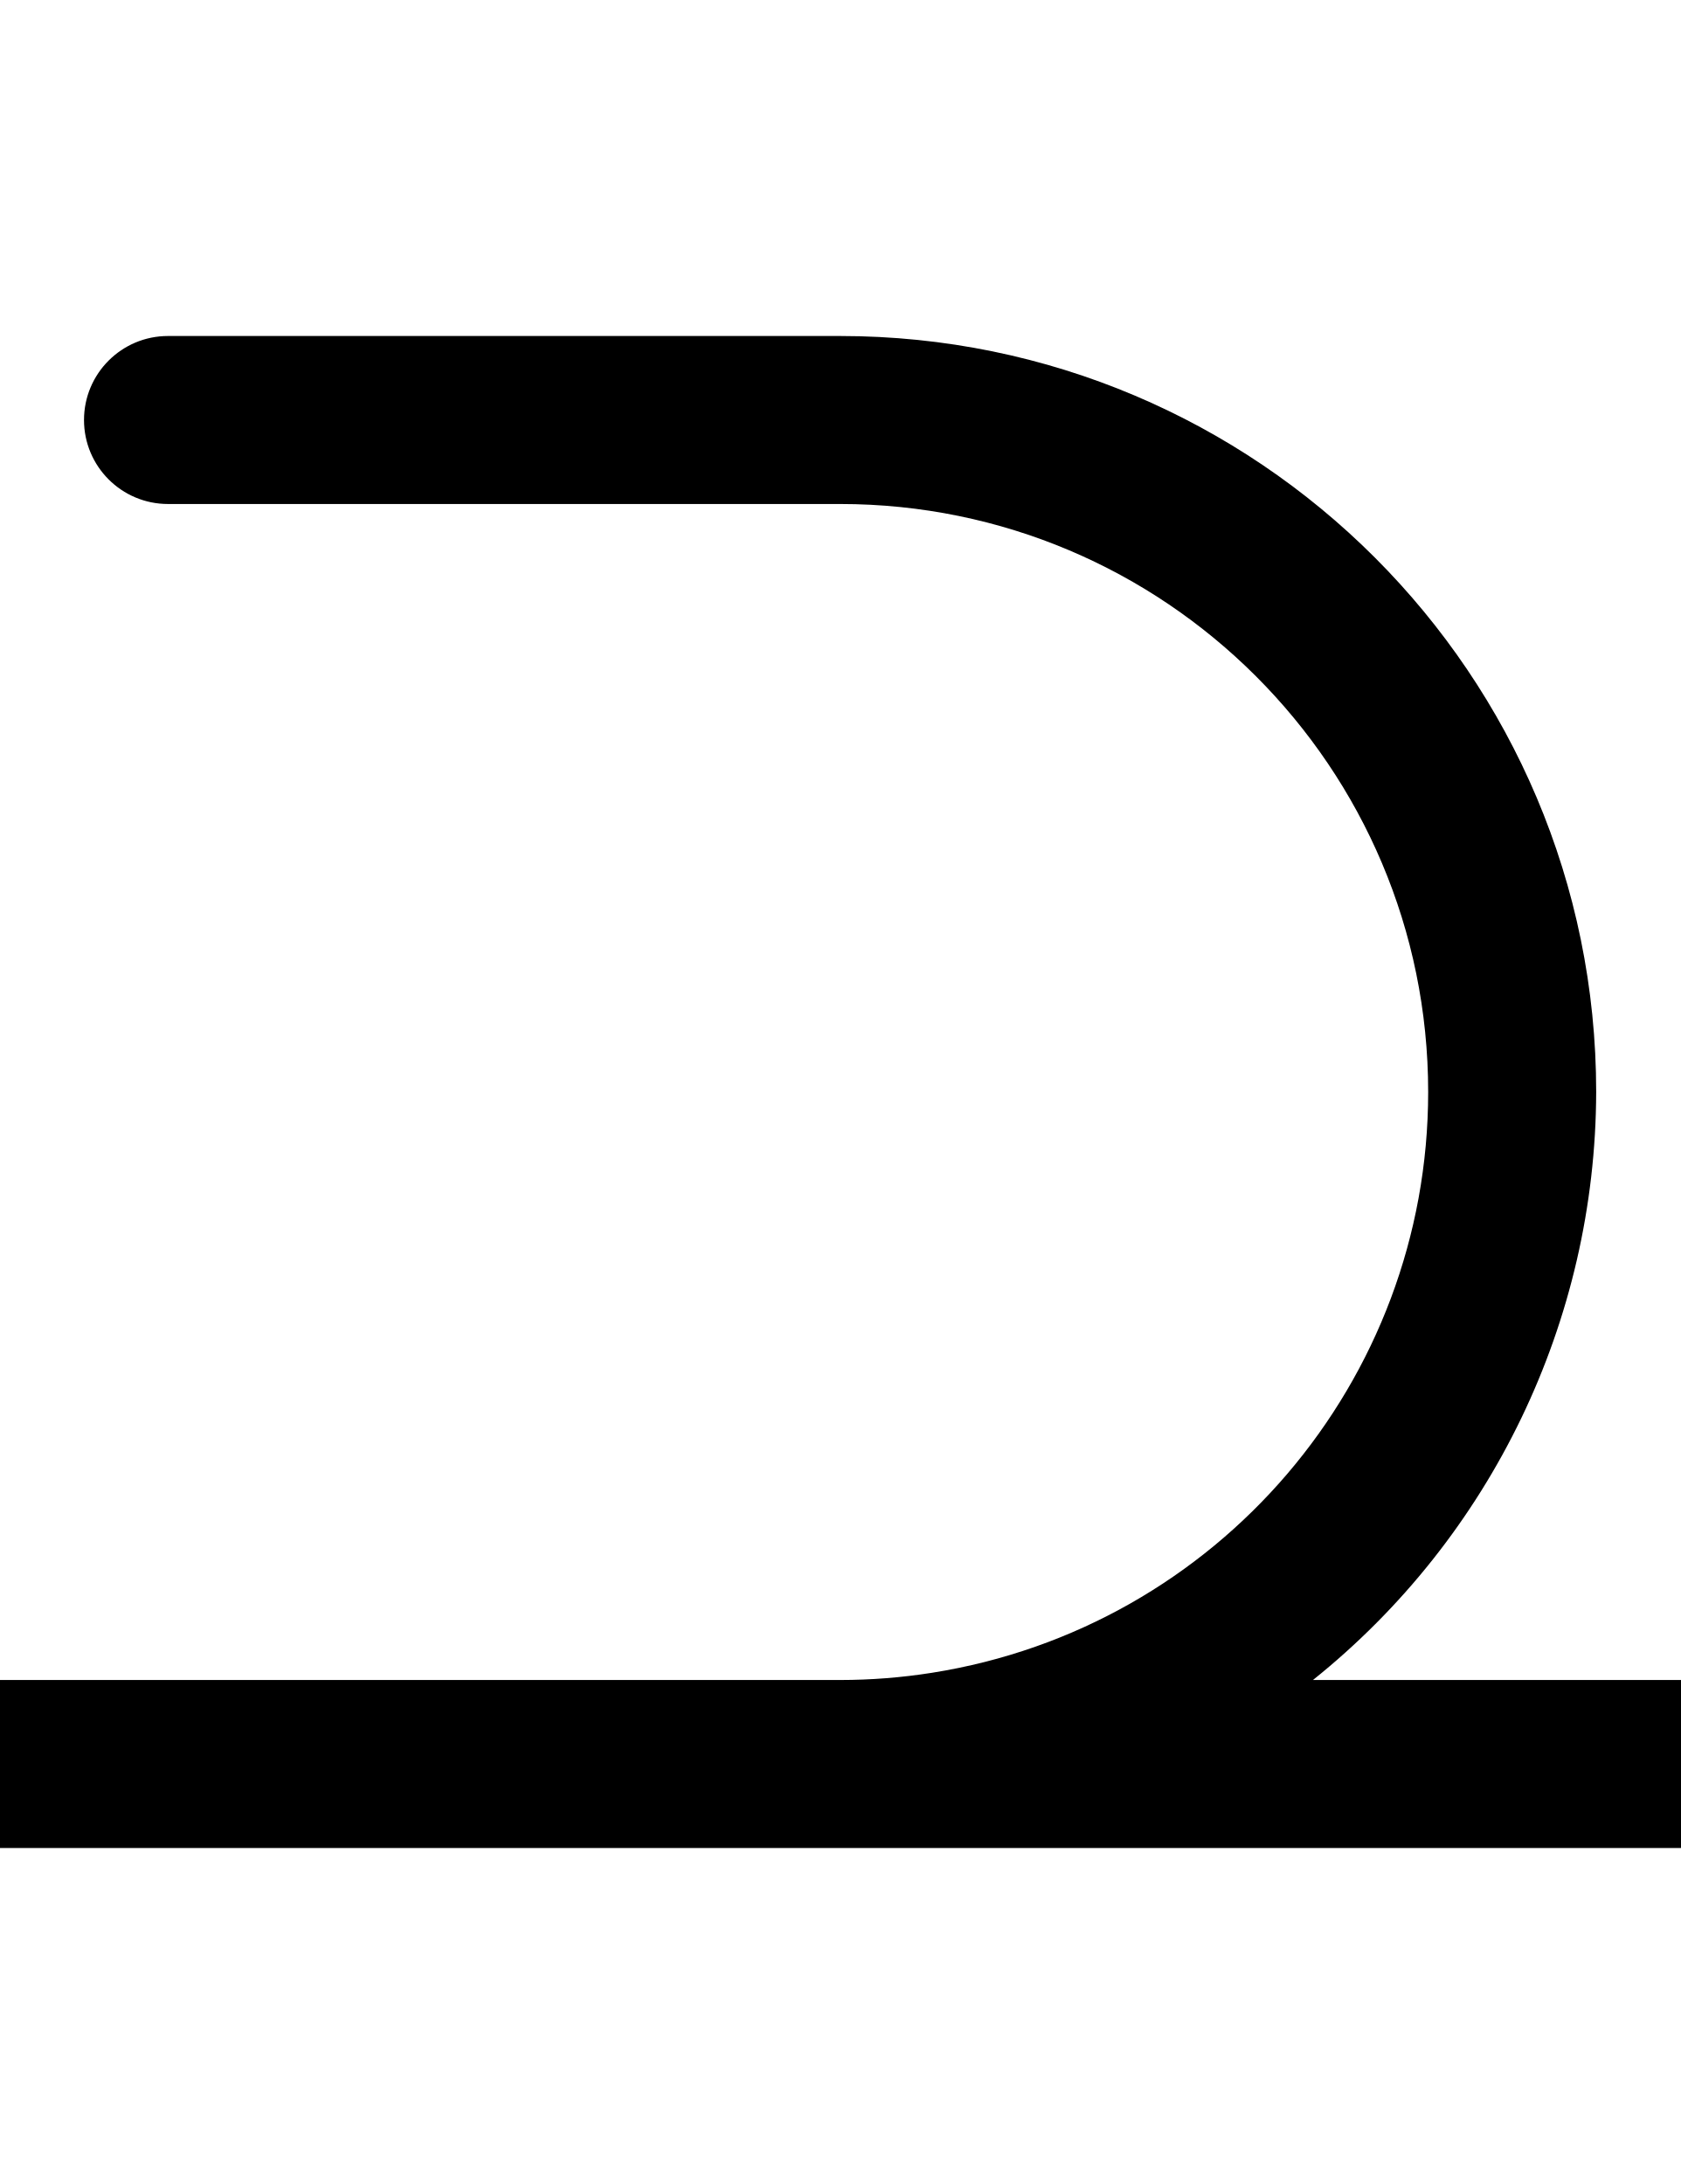
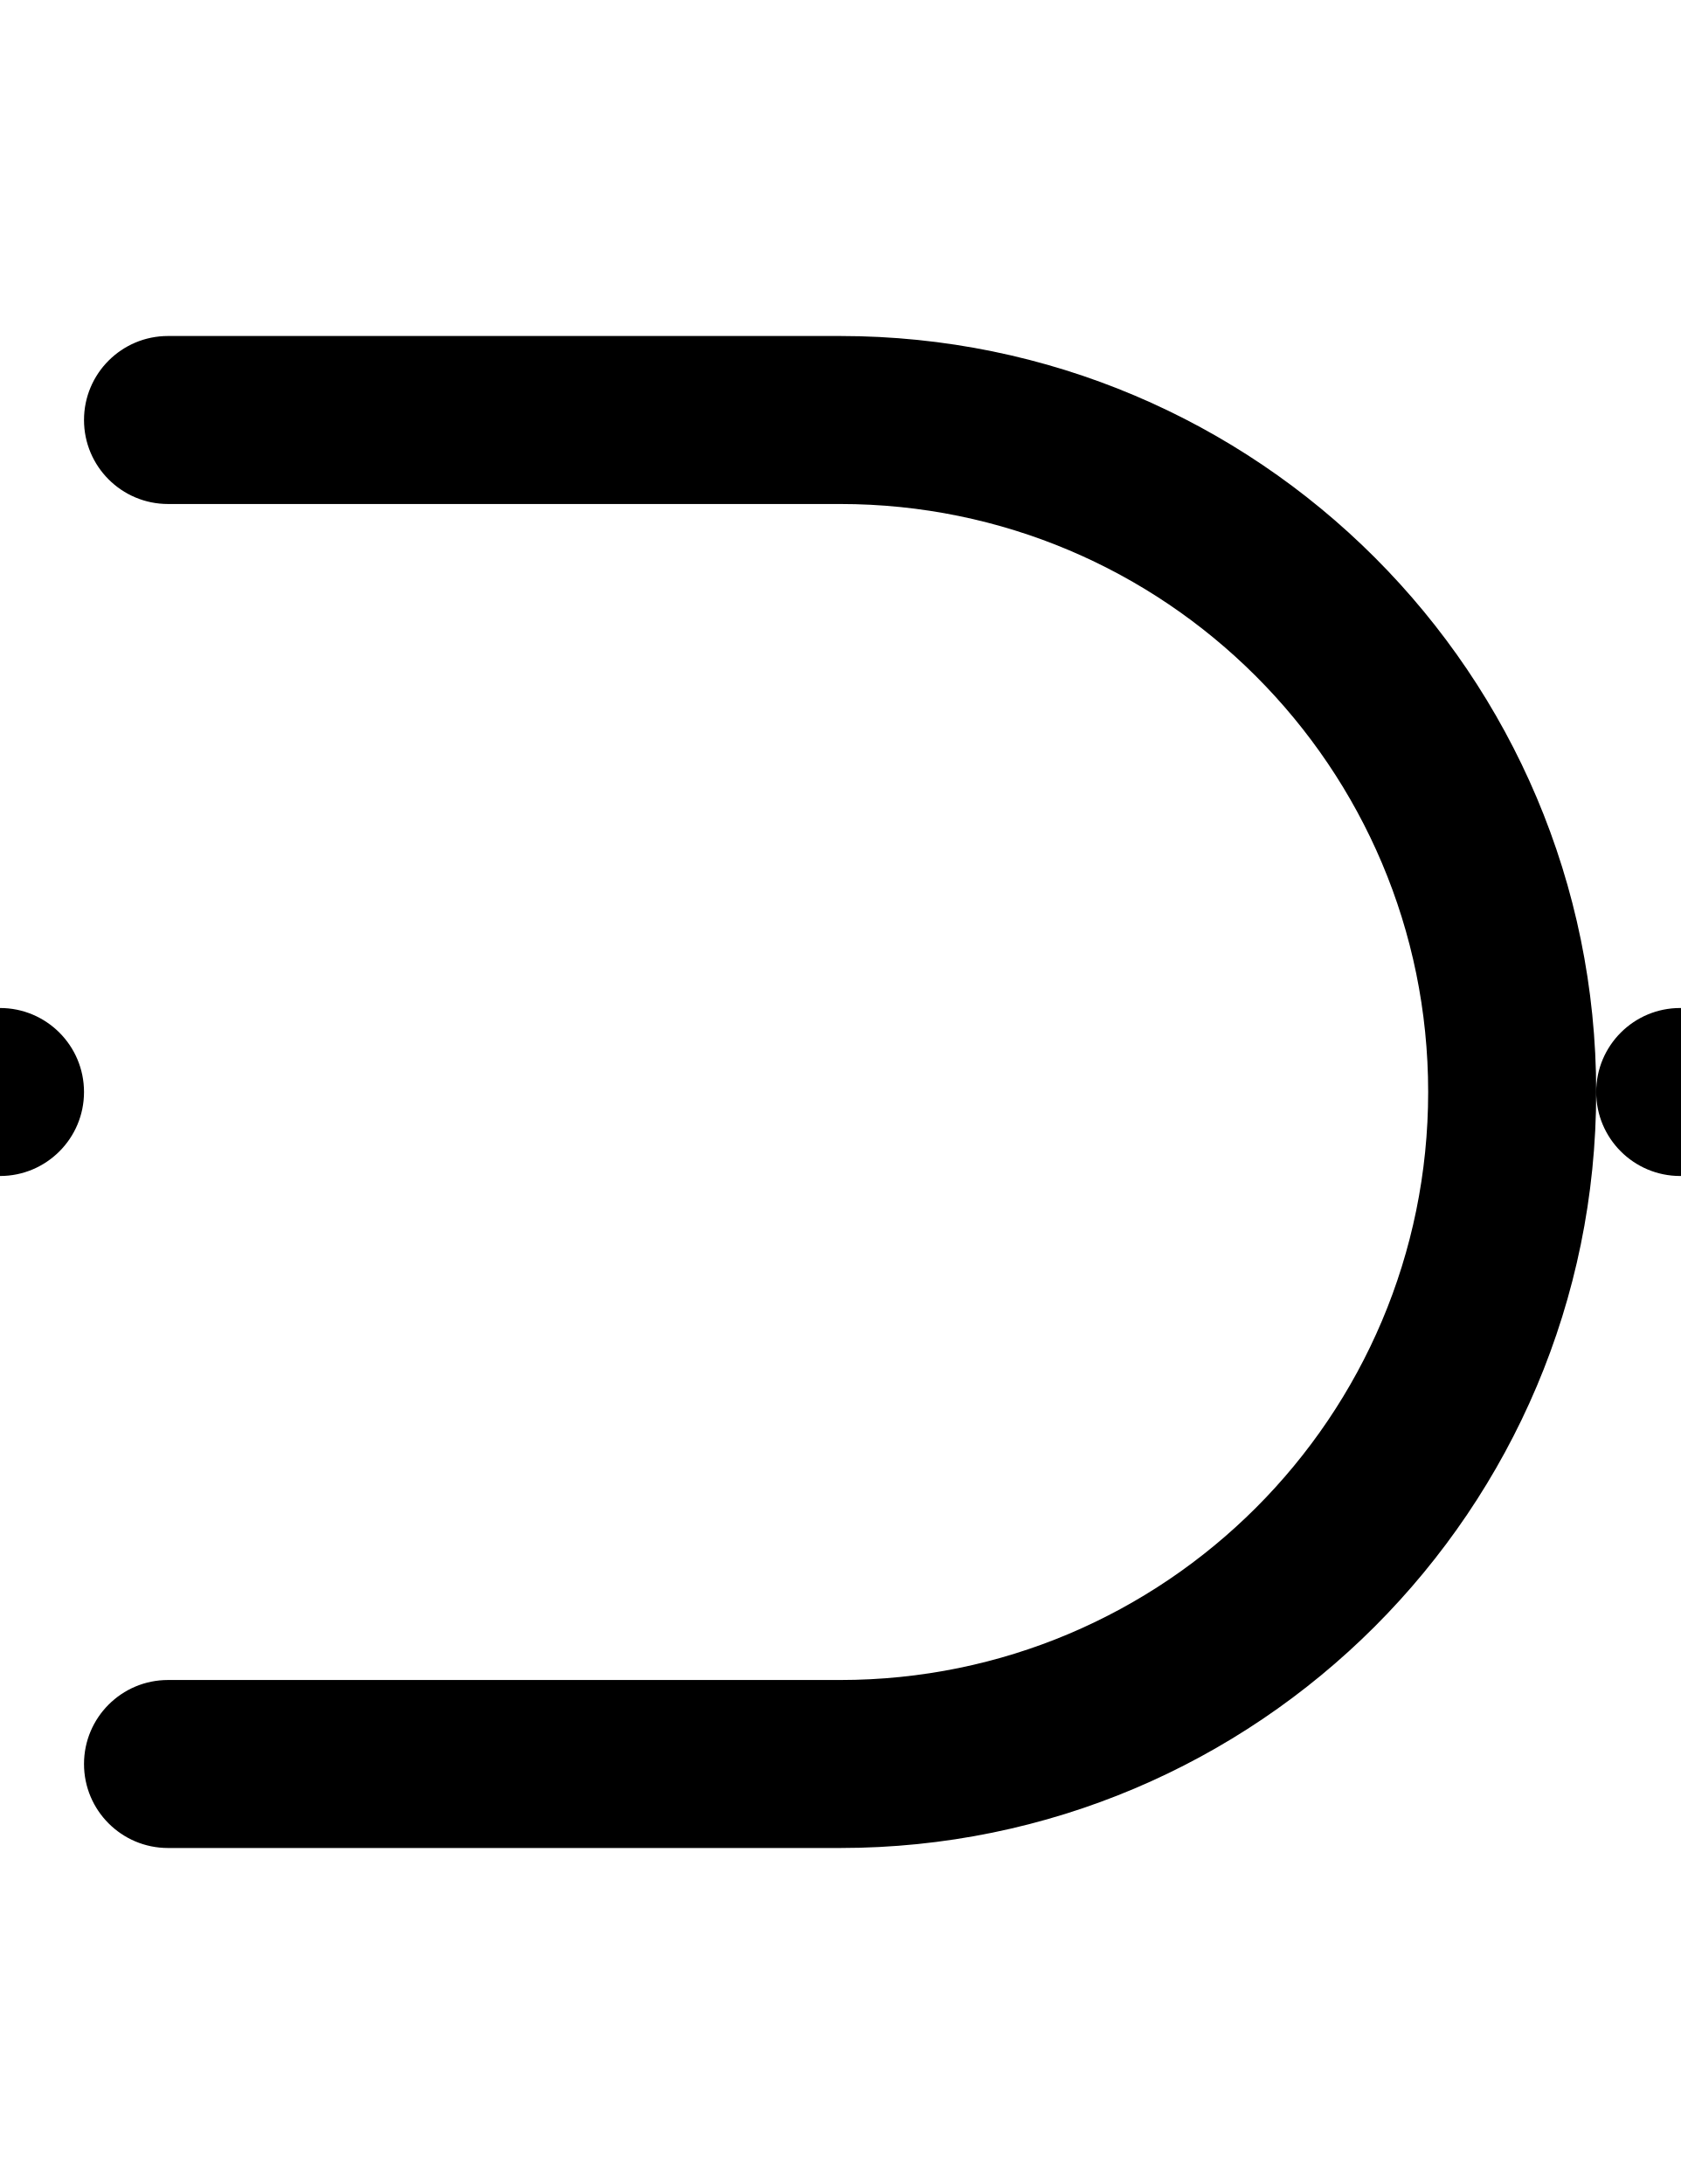
<svg xmlns="http://www.w3.org/2000/svg" width="500" height="650">
-   <path d="M 50 100 A 25 25 0 0 0 25 125 A 25 25 0 0 0 50 150 L 250 150 A 175 175 0 0 1 425 325 A 175 175 0 0 1 277.377 497.846 A 175 175 0 0 1 250 500 L 0 500 A 25 25 0 0 0 -25 525 A 25 25 0 0 0 0 550 L 500 550 A 25 25 0 0 0 525 525 A 25 25 0 0 0 500 500 L 390.723 500 A 225 225 0 0 0 475 325 A 225 225 0 0 0 250 100 L 50 100 z " />
+   <path d="M 50 100 A 25 25 0 0 0 25 125 A 25 25 0 0 0 50 150 L 250 150 A 175 175 0 0 1 425 325 A 175 175 0 0 1 250 500 L 50 500 A 25 25 0 0 0 25 525 A 25 25 0 0 0 50 550 L 250 550 A 225 225 0 0 0 475 325 A 225 225 0 0 0 250 100 L 50 100 z " />
+   <circle cx="000" cy="325" r="25" />
+   <circle cx="500" cy="325" r="25" />
</svg>
